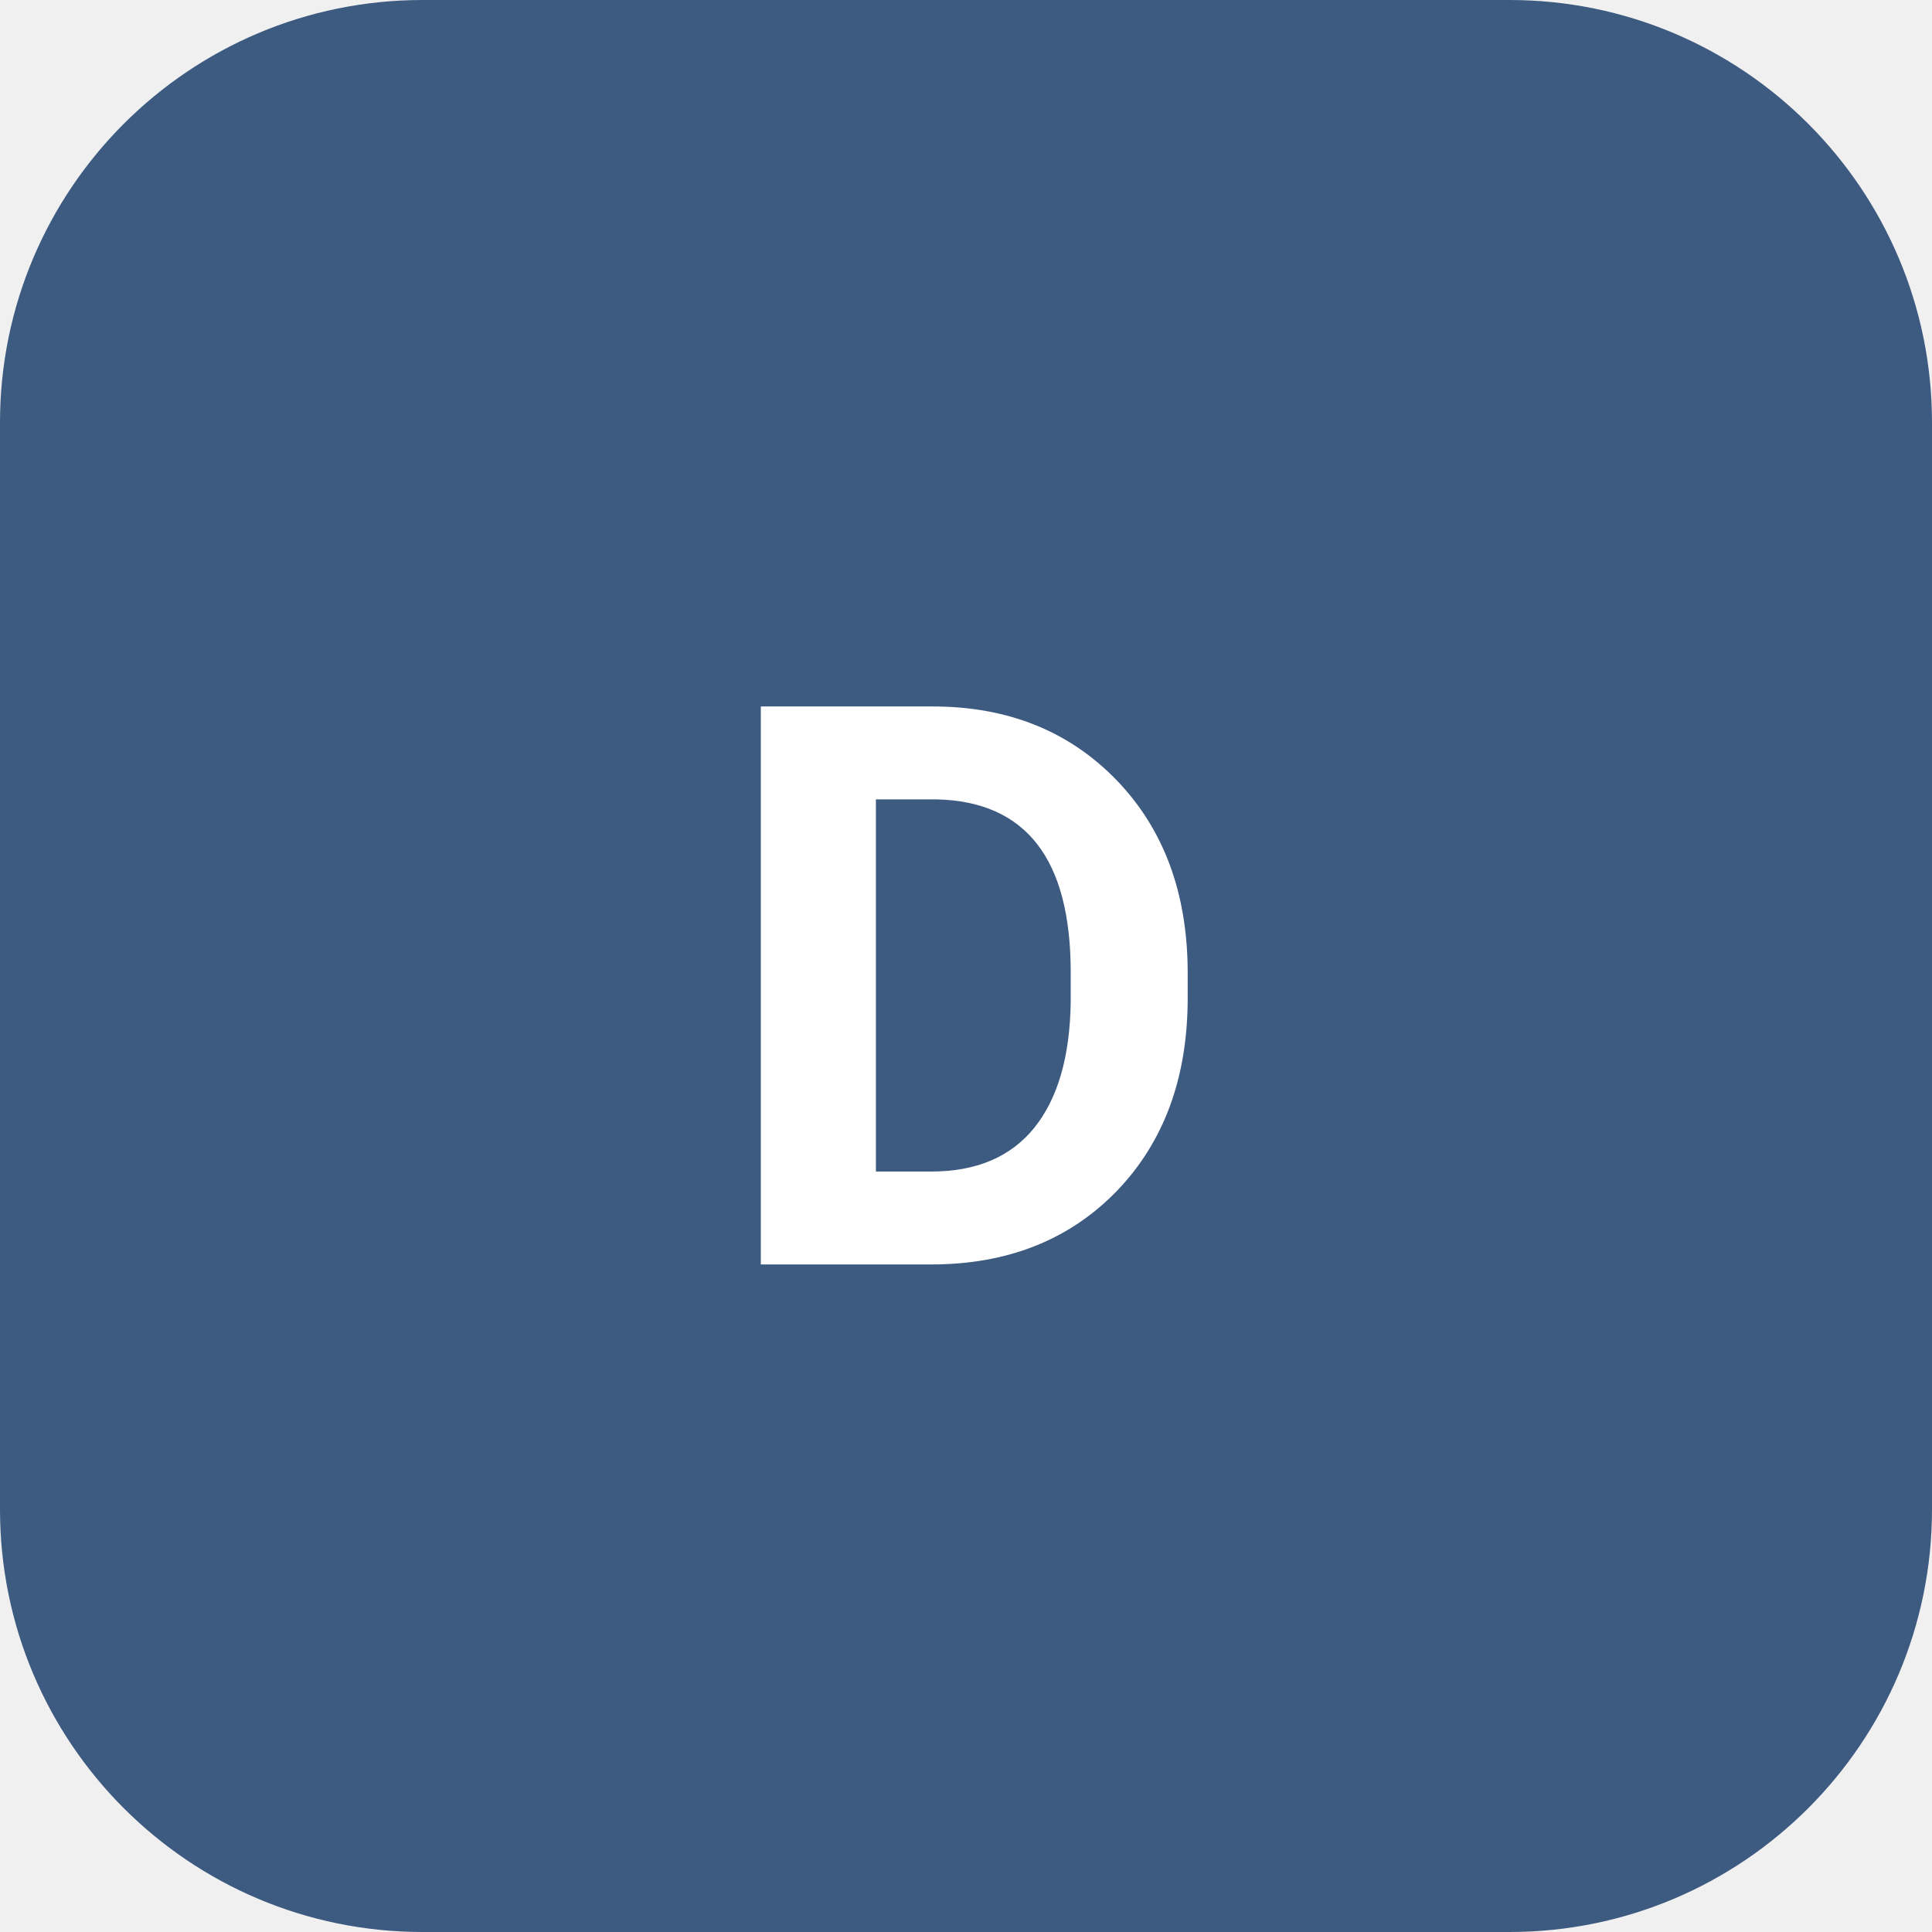
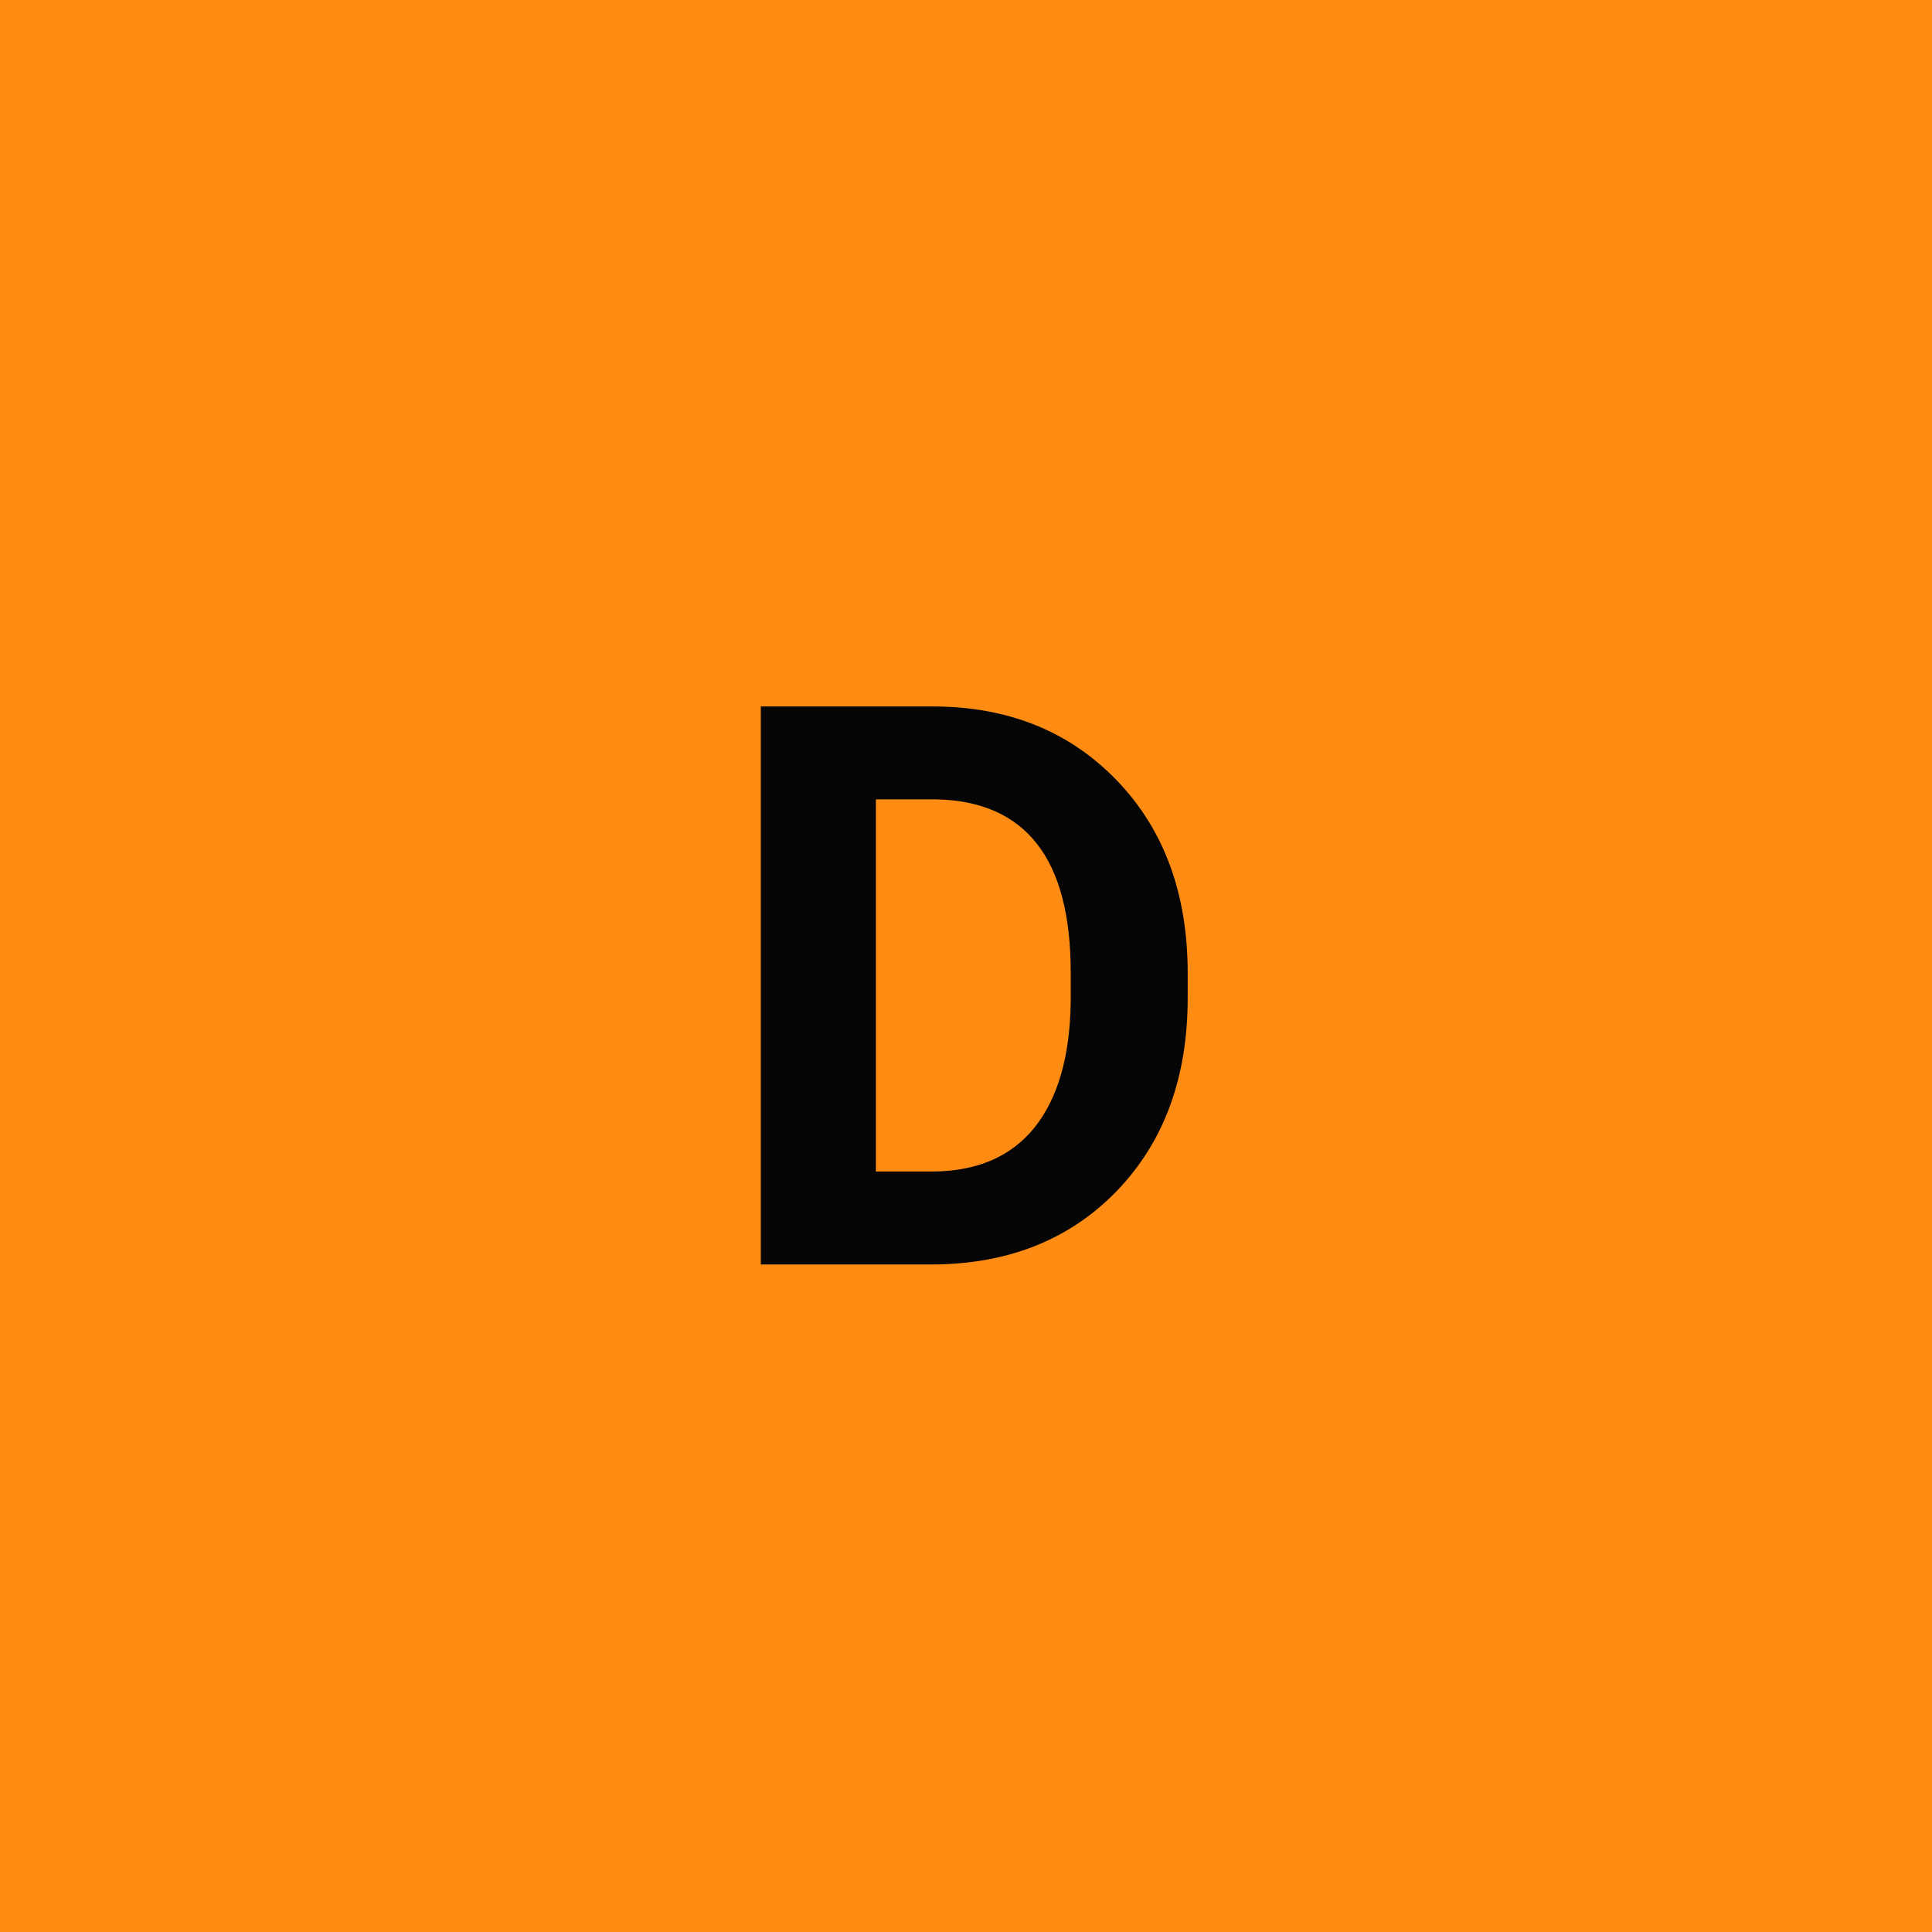
- <svg xmlns="http://www.w3.org/2000/svg" viewBox="0 0 64 64" width="64" height="64" role="img" aria-label="D logo placeholder">
-   <rect width="64" height="64" rx="14" fill="#3d5a80" />
-   <text x="32" y="33" text-anchor="middle" dominant-baseline="central" font-family="system-ui, -apple-system, Segoe UI, Roboto, sans-serif" font-size="26" font-weight="600" fill="#ffffff">D</text>
+ <svg xmlns="http://www.w3.org/2000/svg" viewBox="0 0 64 64" width="64" height="64" role="img" aria-label="A logo placeholder">
+   <rect width="64" height="64" fill="#ff8c12" />
+   <text x="32" y="33" text-anchor="middle" dominant-baseline="central" font-family="system-ui, -apple-system, Segoe UI, Roboto, sans-serif" font-size="26" font-weight="600" fill="#050505">D</text>
</svg>
